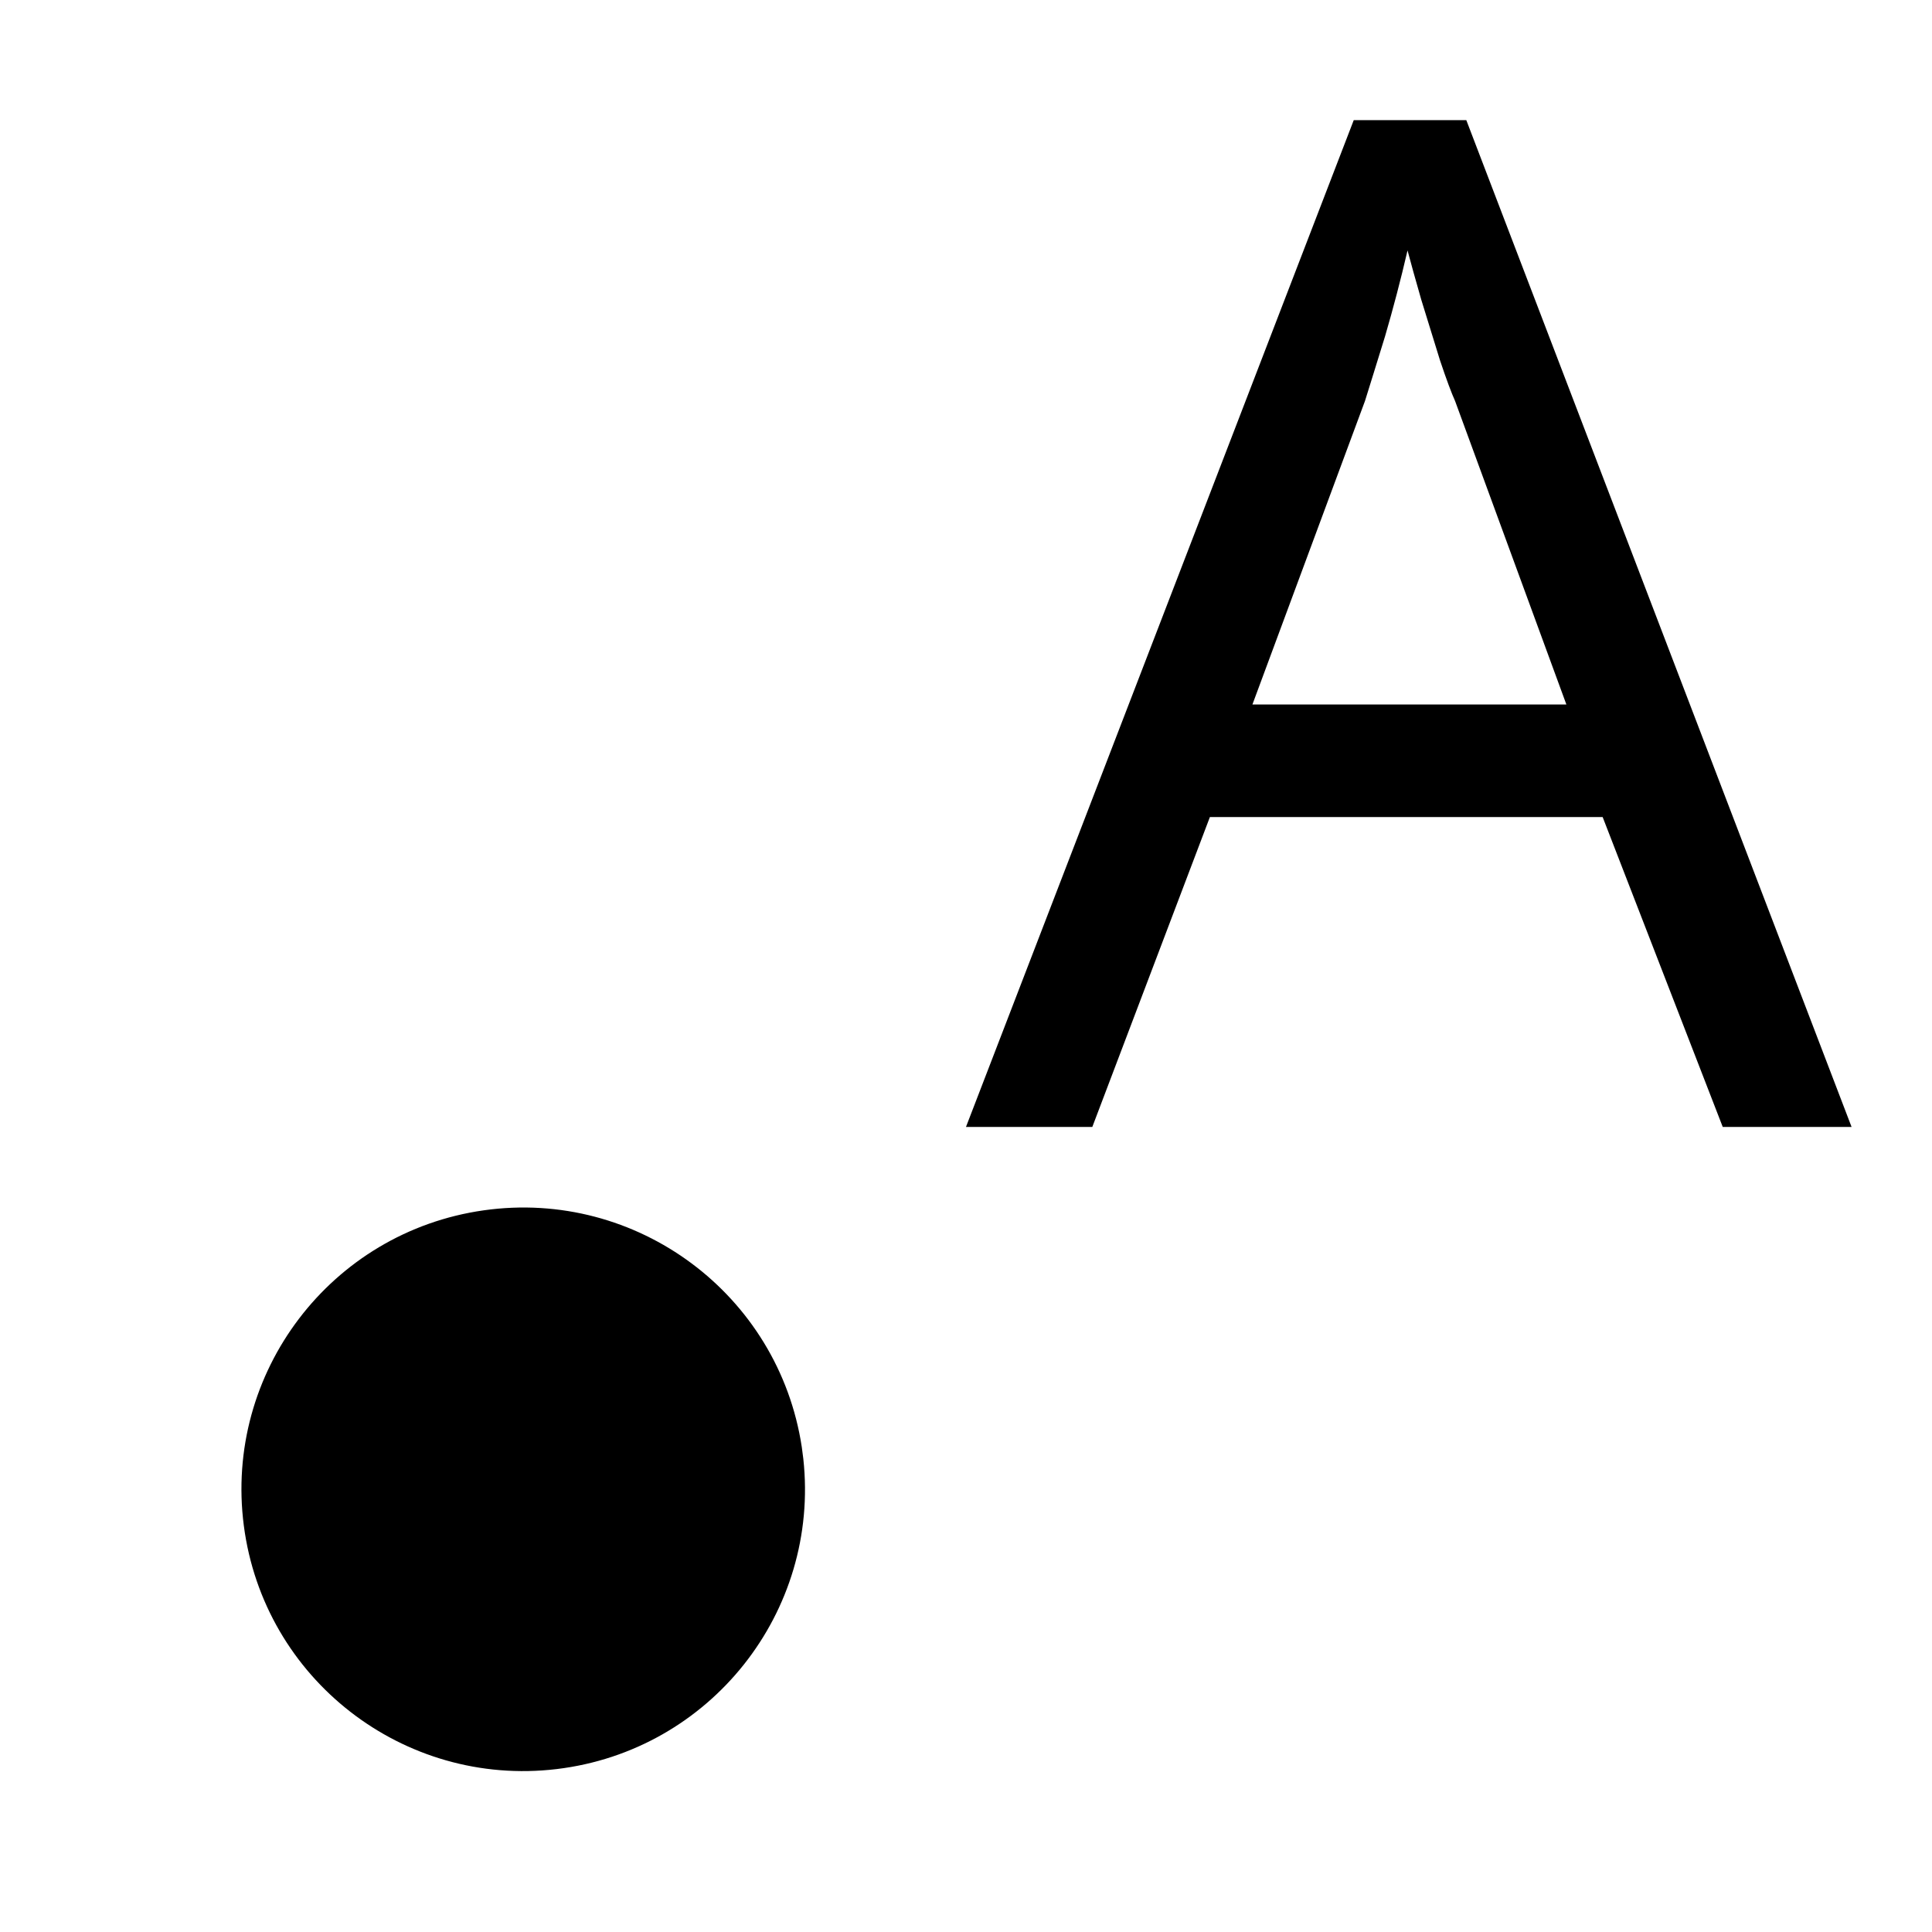
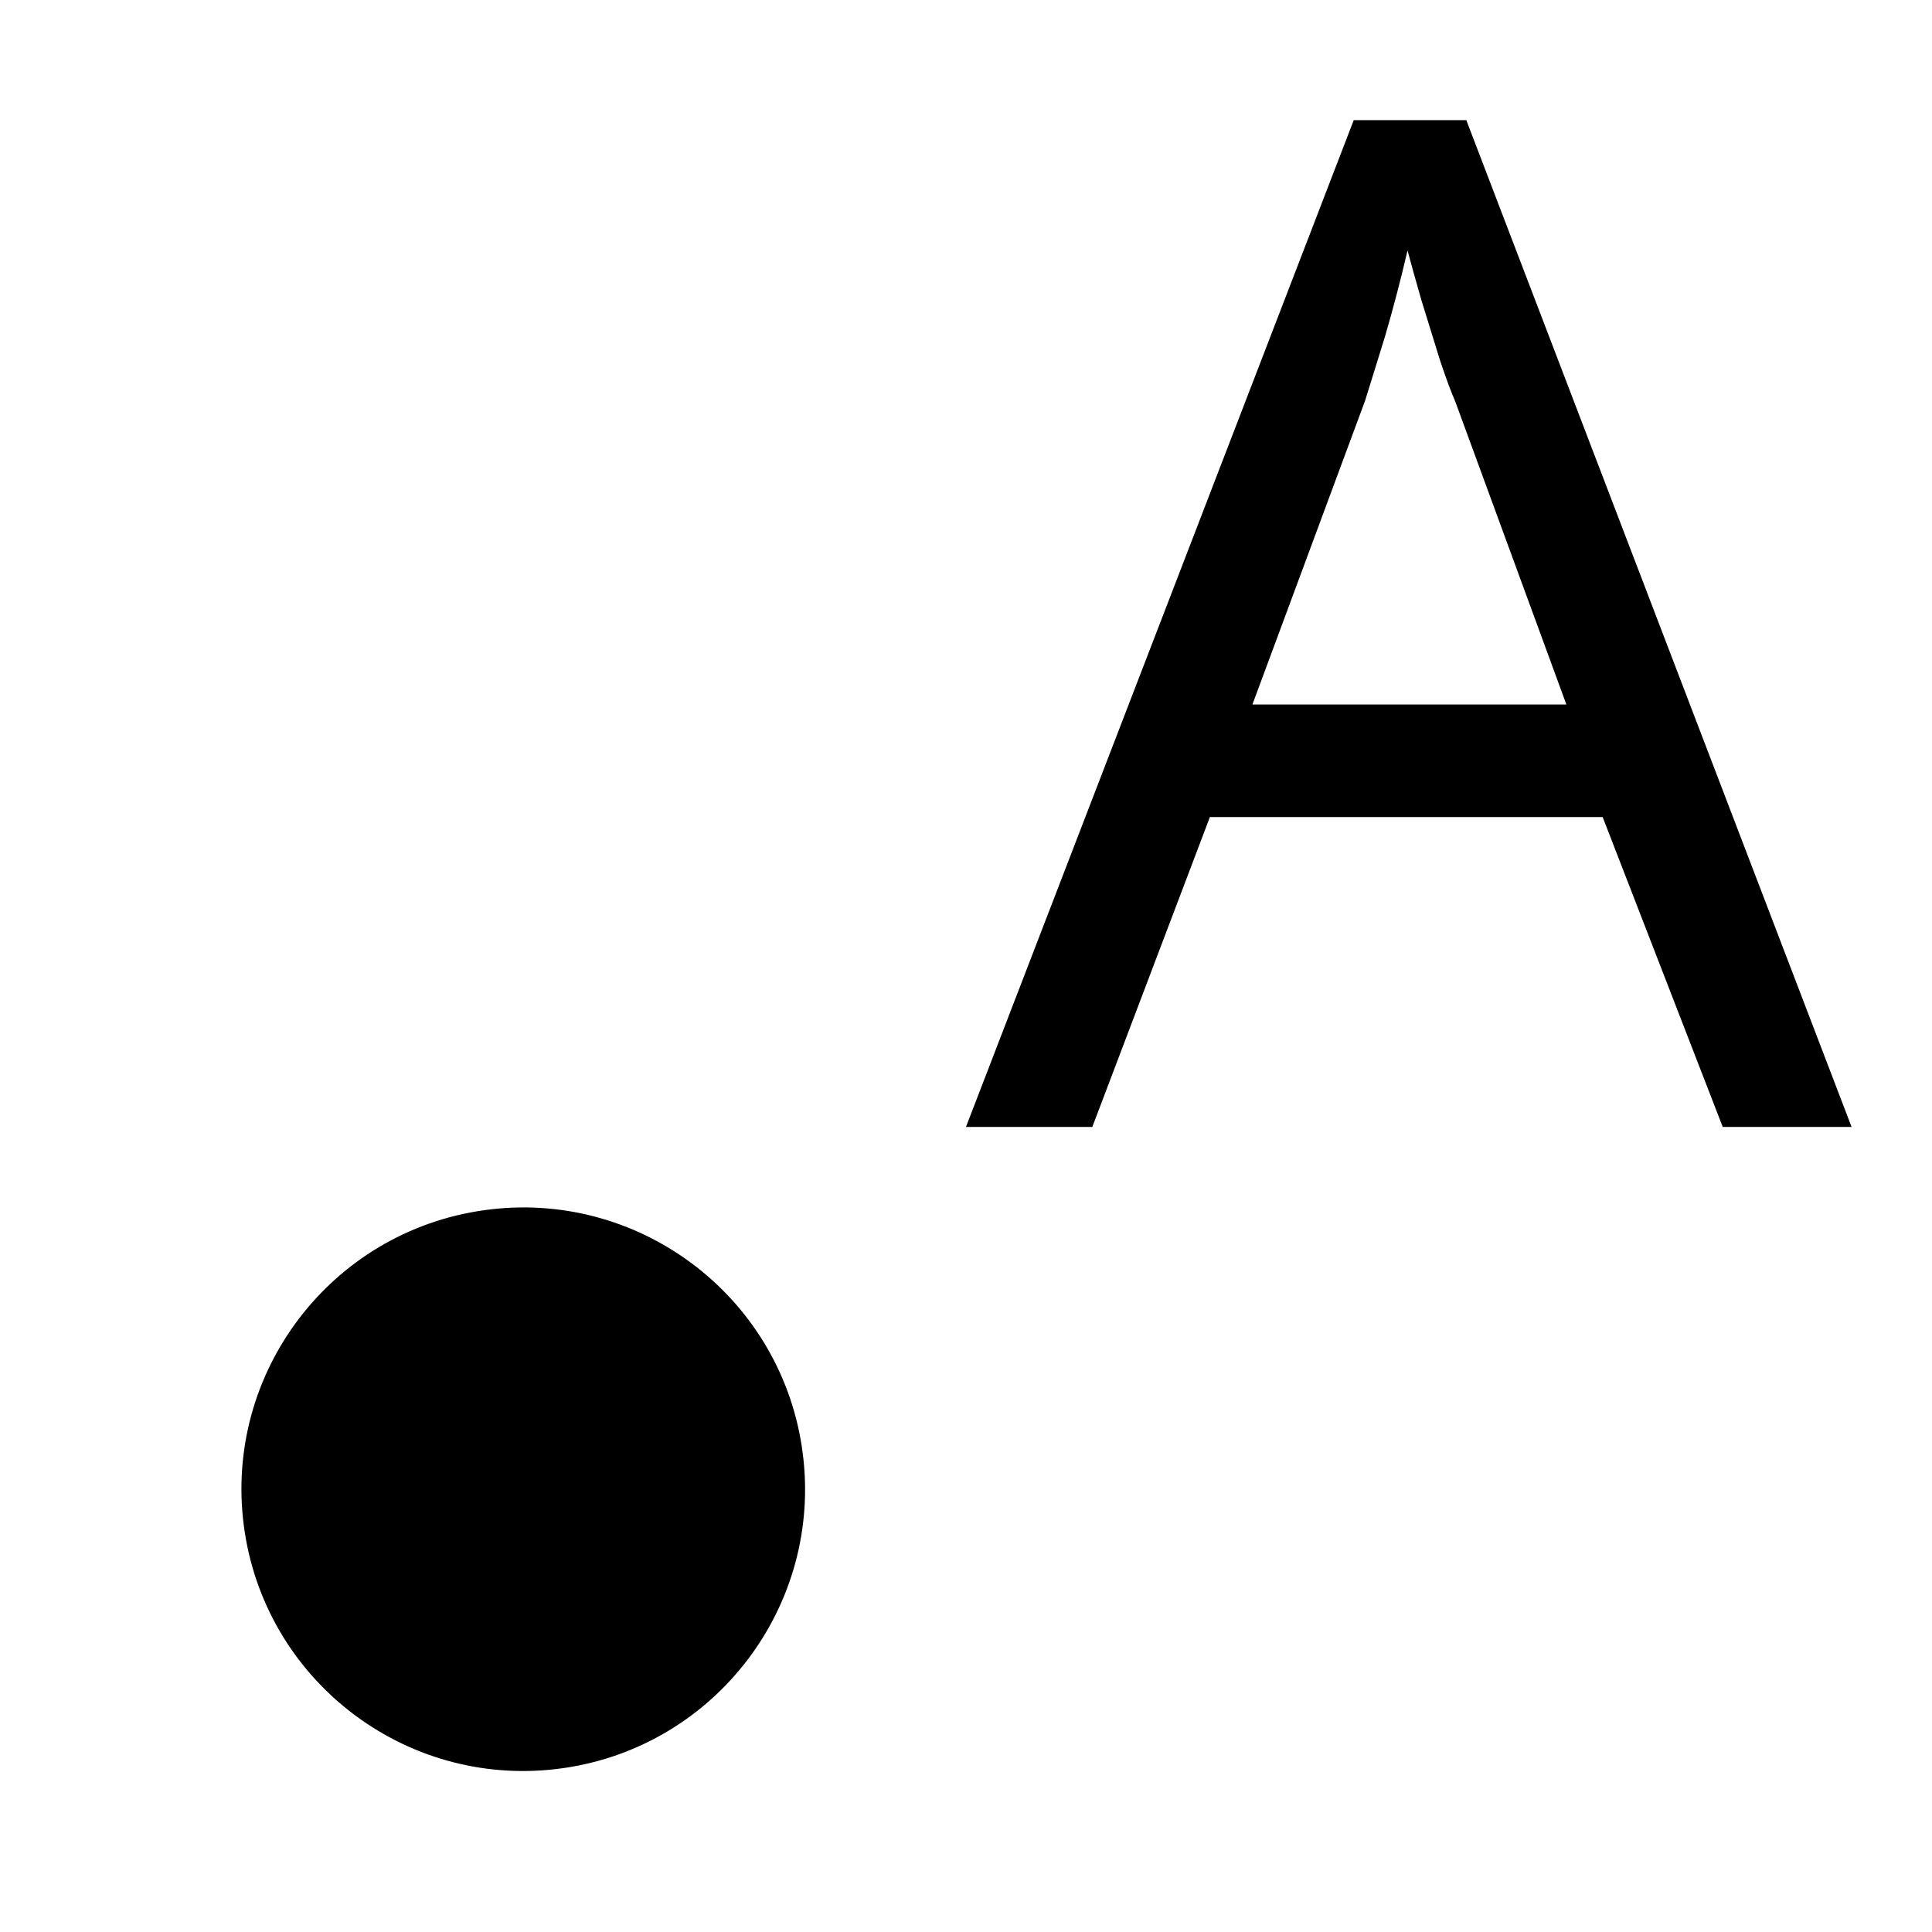
- <svg xmlns="http://www.w3.org/2000/svg" width="24.0px" height="24.0px" viewBox="0 0 24.0 24.0" version="1.1" id="SVGRoot">
-   <defs id="defs1469" />
-   <g id="layer1">
-     <path id="path1414" style="opacity:1;vector-effect:none;fill:#000000;fill-opacity:1;fill-rule:evenodd;stroke:none;stroke-width:0;stroke-linecap:butt;stroke-linejoin:miter;stroke-miterlimit:4;stroke-dasharray:none;stroke-dashoffset:0;stroke-opacity:0" d="m 9.979,18.121 a 3.5,3.5 0 0 1 -3.063,3.855 3.5,3.5 0 0 1 -3.887,-3.023 3.5,3.5 0 0 1 2.981,-3.918 3.5,3.5 0 0 1 3.95,2.94" />
-     <text xml:space="preserve" style="font-style:normal;font-weight:normal;font-size:17.337px;line-height:1.25;font-family:sans-serif;letter-spacing:0px;word-spacing:0px;fill:#000000;fill-opacity:1;stroke:none;stroke-width:1" x="12.067" y="13.923" id="text14" transform="scale(0.9944681,1.005563)">
-       <tspan id="tspan12" x="12.067" y="13.923" style="font-size:17.337px;stroke-width:1">A</tspan>
-     </text>
-   </g>
+ <svg xmlns="http://www.w3.org/2000/svg" width="24" height="24">
+   <path style="opacity:1;vector-effect:none;fill-opacity:1;fill-rule:evenodd;stroke:none;stroke-width:0;stroke-linecap:butt;stroke-linejoin:miter;stroke-miterlimit:4;stroke-dasharray:none;stroke-dashoffset:0;stroke-opacity:0" d="M9.98 18.12a3.5 3.5 0 0 1-3.064 3.855 3.5 3.5 0 0 1-3.887-3.022 3.5 3.5 0 0 1 2.982-3.919 3.5 3.5 0 0 1 3.95 2.94" />
+   <text xml:space="preserve" style="font-style:normal;font-weight:400;font-size:17.337px;line-height:1.25;font-family:sans-serif;letter-spacing:0;word-spacing:0;fill-opacity:1;stroke:none;stroke-width:1" x="12.067" y="13.923" transform="scale(.99447 1.00556)">
+     <tspan x="12.067" y="13.923" style="font-size:17.337px;stroke-width:1">A</tspan>
+   </text>
</svg>
